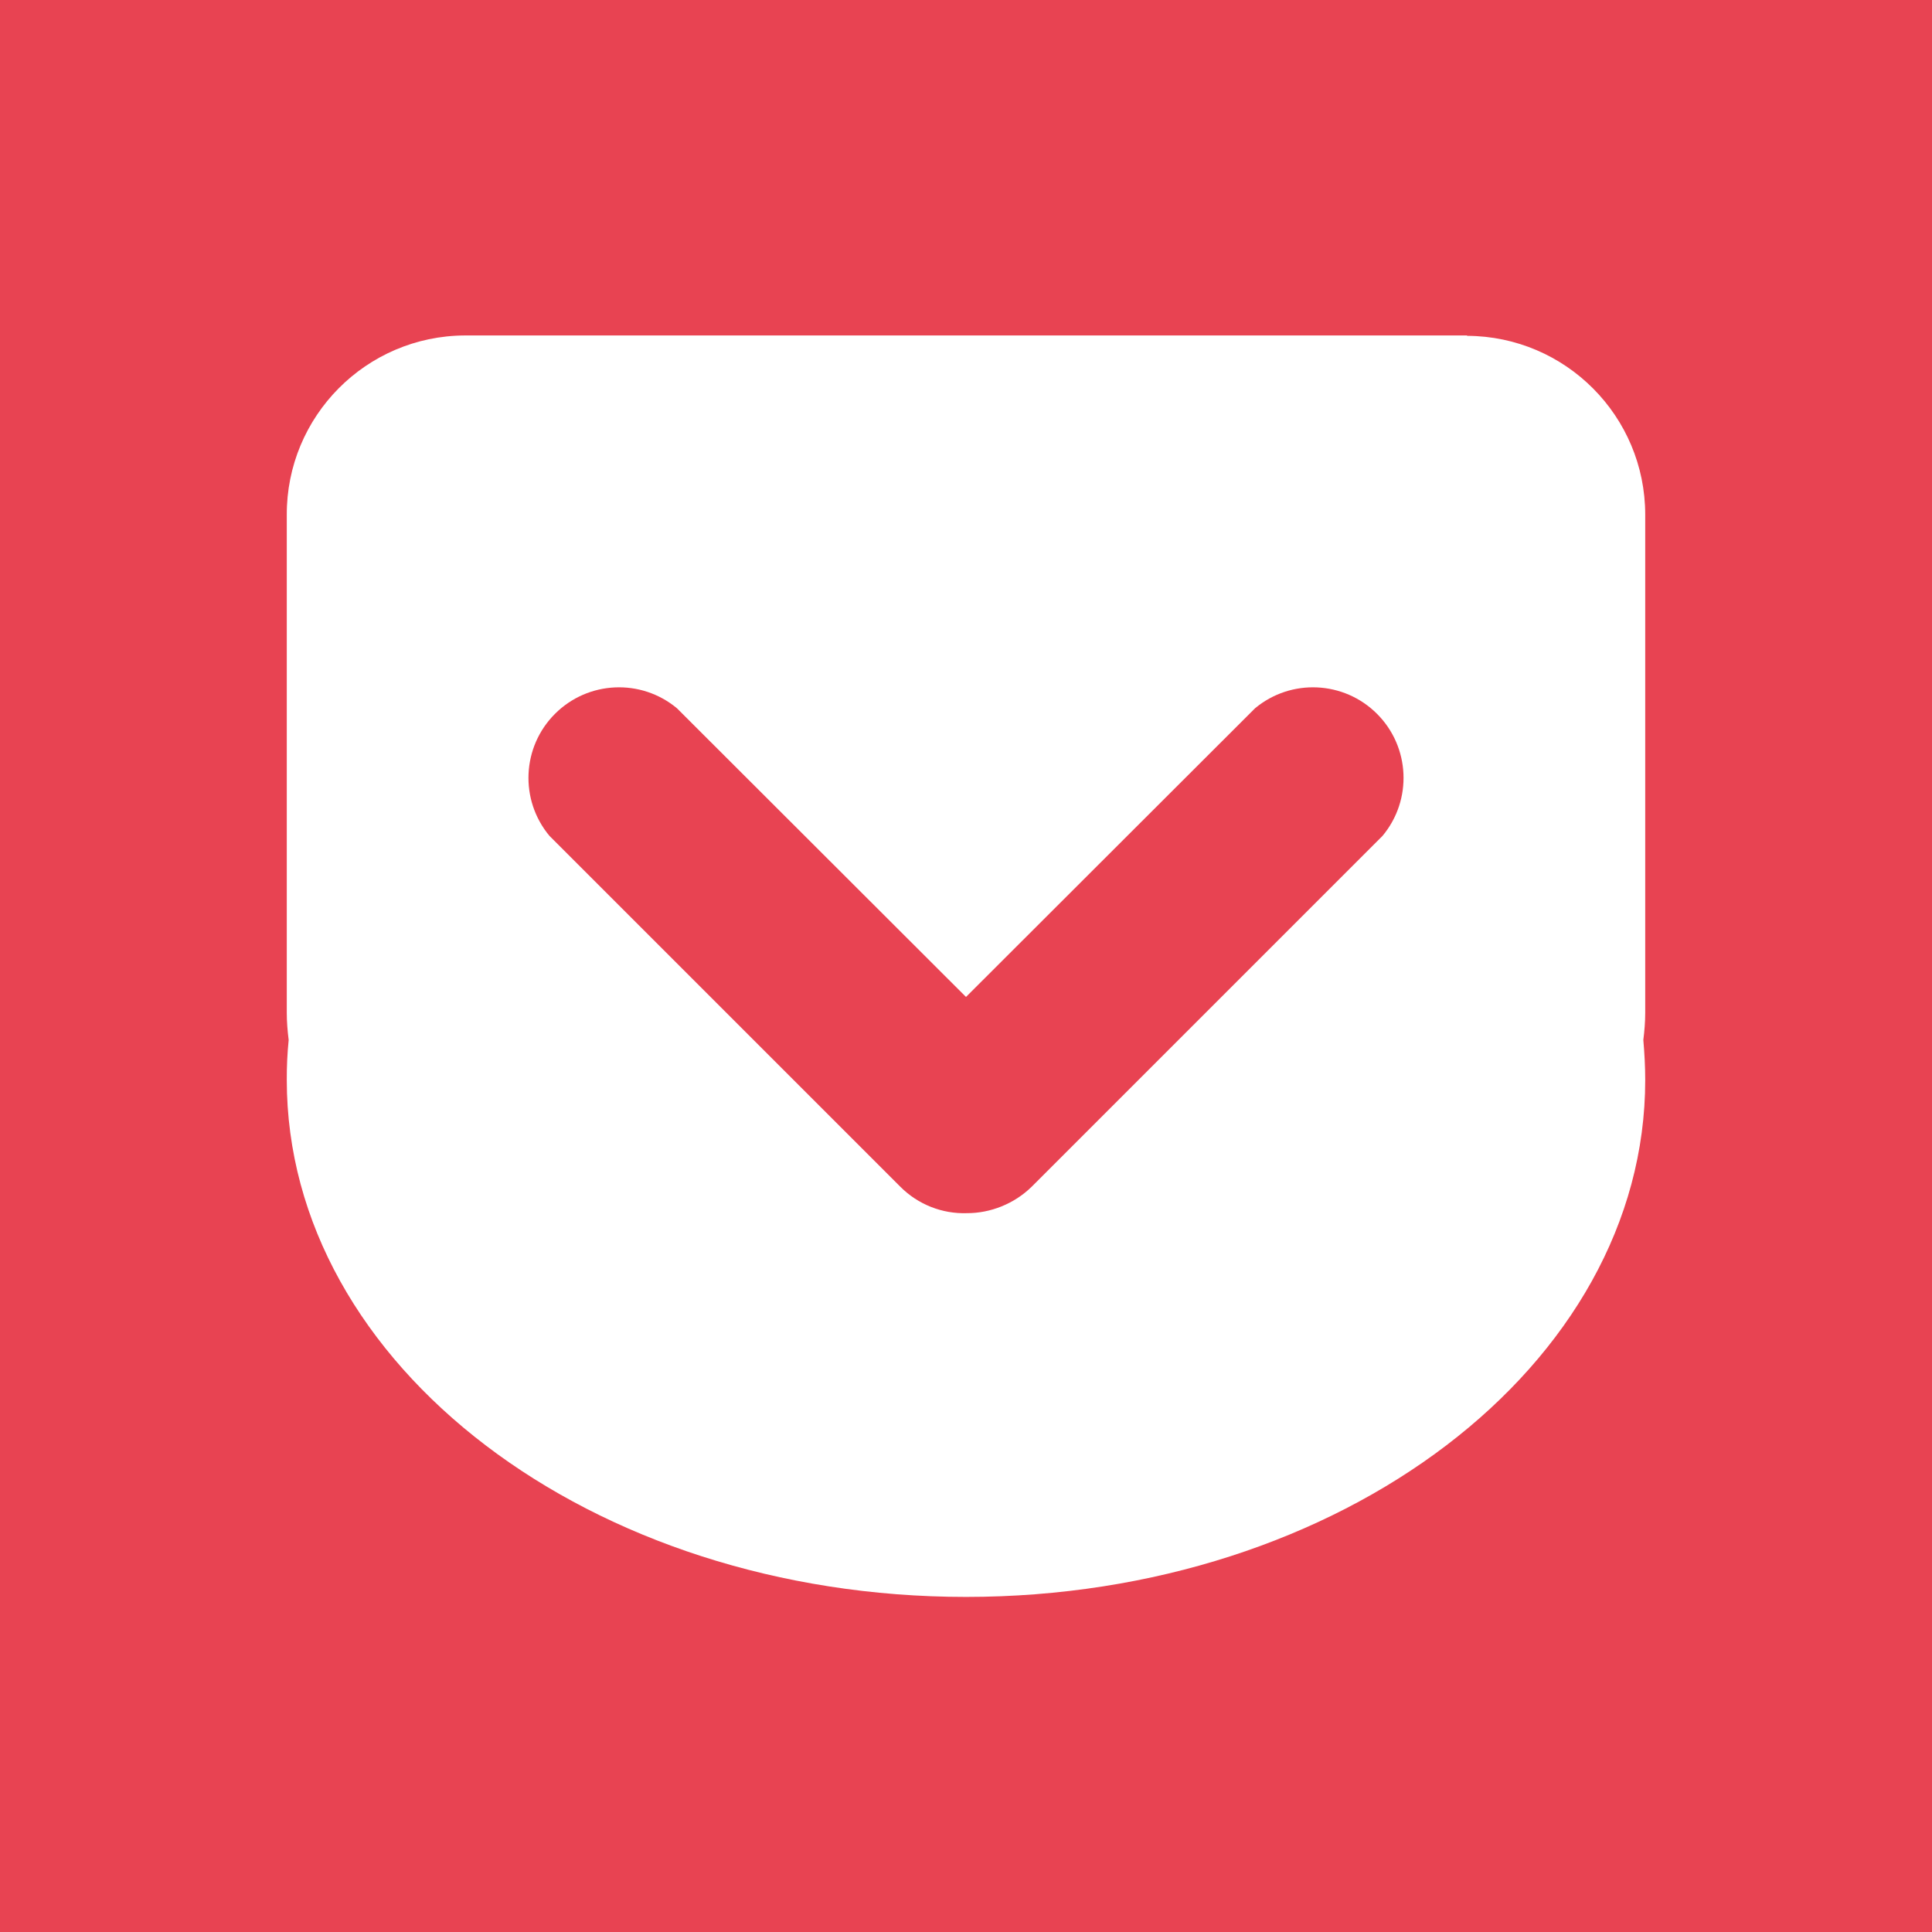
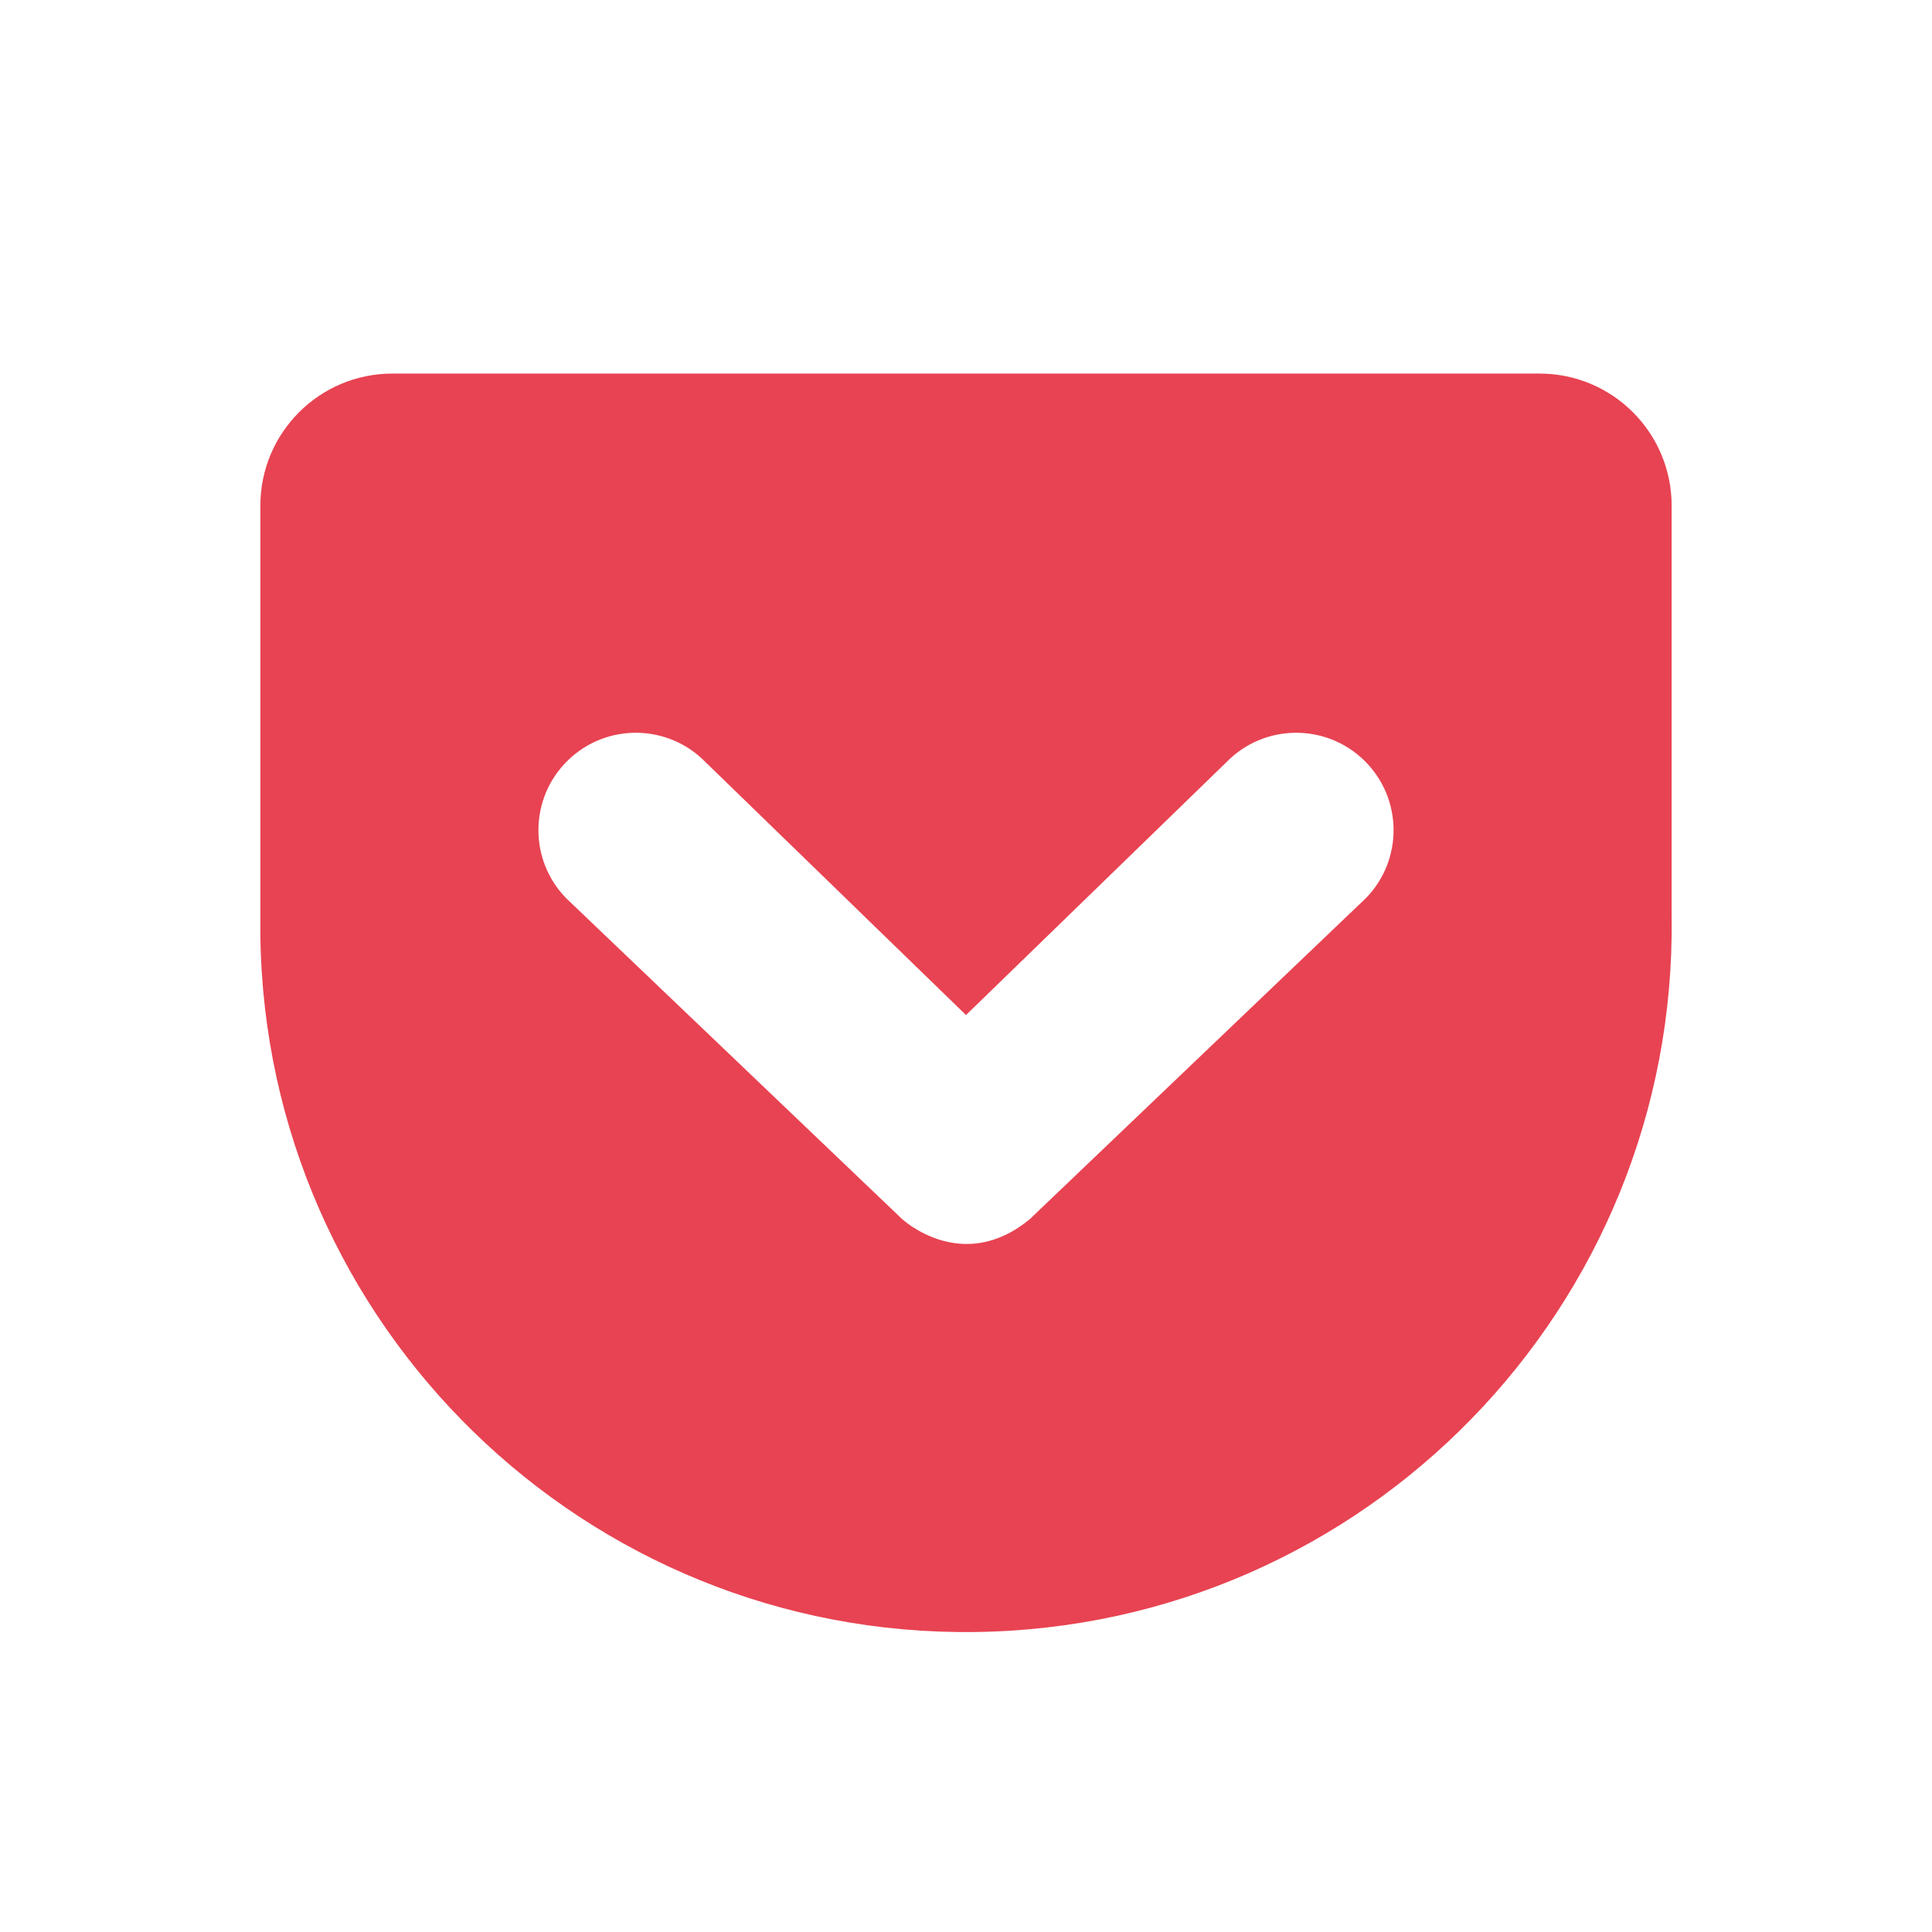
<svg xmlns="http://www.w3.org/2000/svg" aria-label="Pocket" role="img" viewBox="0 0 512 512">
-   <rect width="512" height="512" fill="#e84352" />
-   <path fill="#fff" d="M388.8 88.9H123.2A47.4 47.4 0 0 0 76 136.5v131.9c0 2.4.2 4.8.5 7.2a101.8 101.8 0 0 0-.5 10.6c0 75.6 80.6 137 180 137s180-61.4 180-137c0-3.6-.2-7.1-.5-10.6.3-2.4.5-4.8.5-7.2v-132A47.4 47.4 0 0 0 388.8 89zm-22.4 132.6l-93 93c-4.7 4.6-11 7-17.1 7a23.8 23.8 0 0 1-17.7-7l-93-93a24 24 0 0 1 33.8-33.8l76.6 76.5 76.6-76.5a24 24 0 0 1 33.8 33.8z" />
+   <rect width="512" height="512" fill="#fff" />
+   <path fill="#e84352" d="m69 134a35 35 0 0135-35h304a35 35 0 0135 35v109a1 1 0 01-374 5m118-46a1 1 0 00-37 36l89 85s16 15 34 0l89-85a1 1 0 00-37-36l-69 67" />
</svg>
